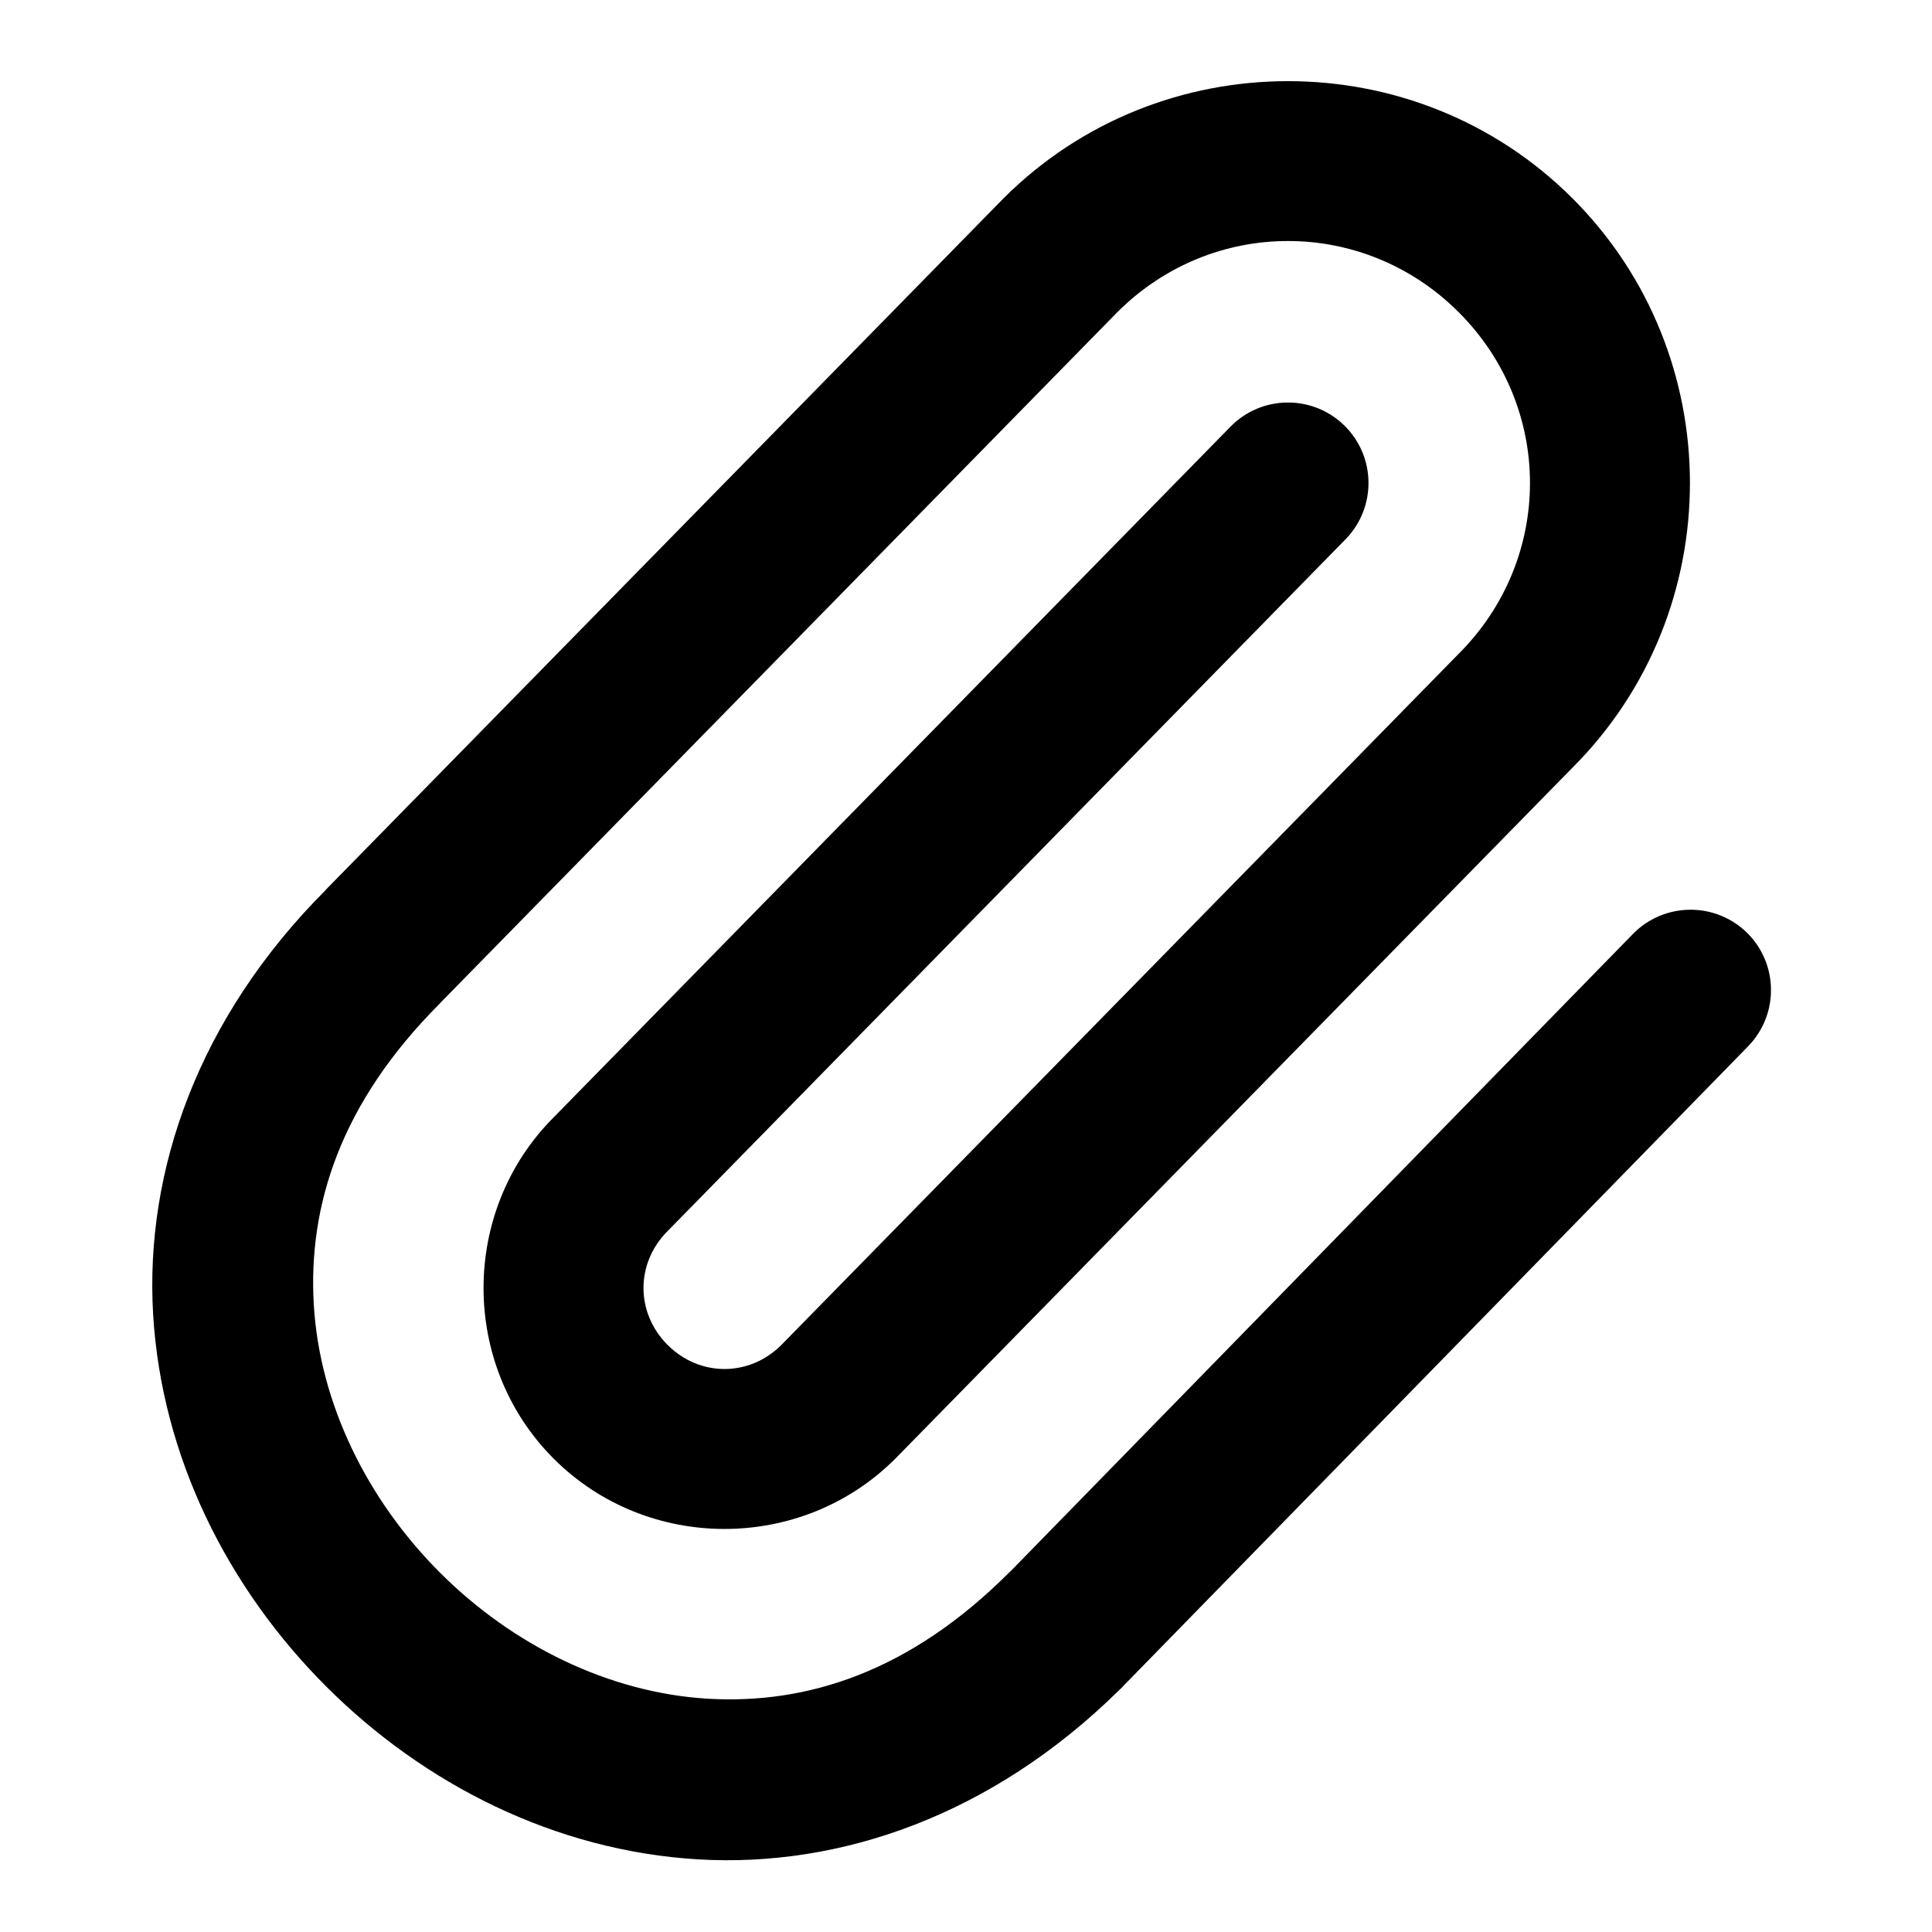
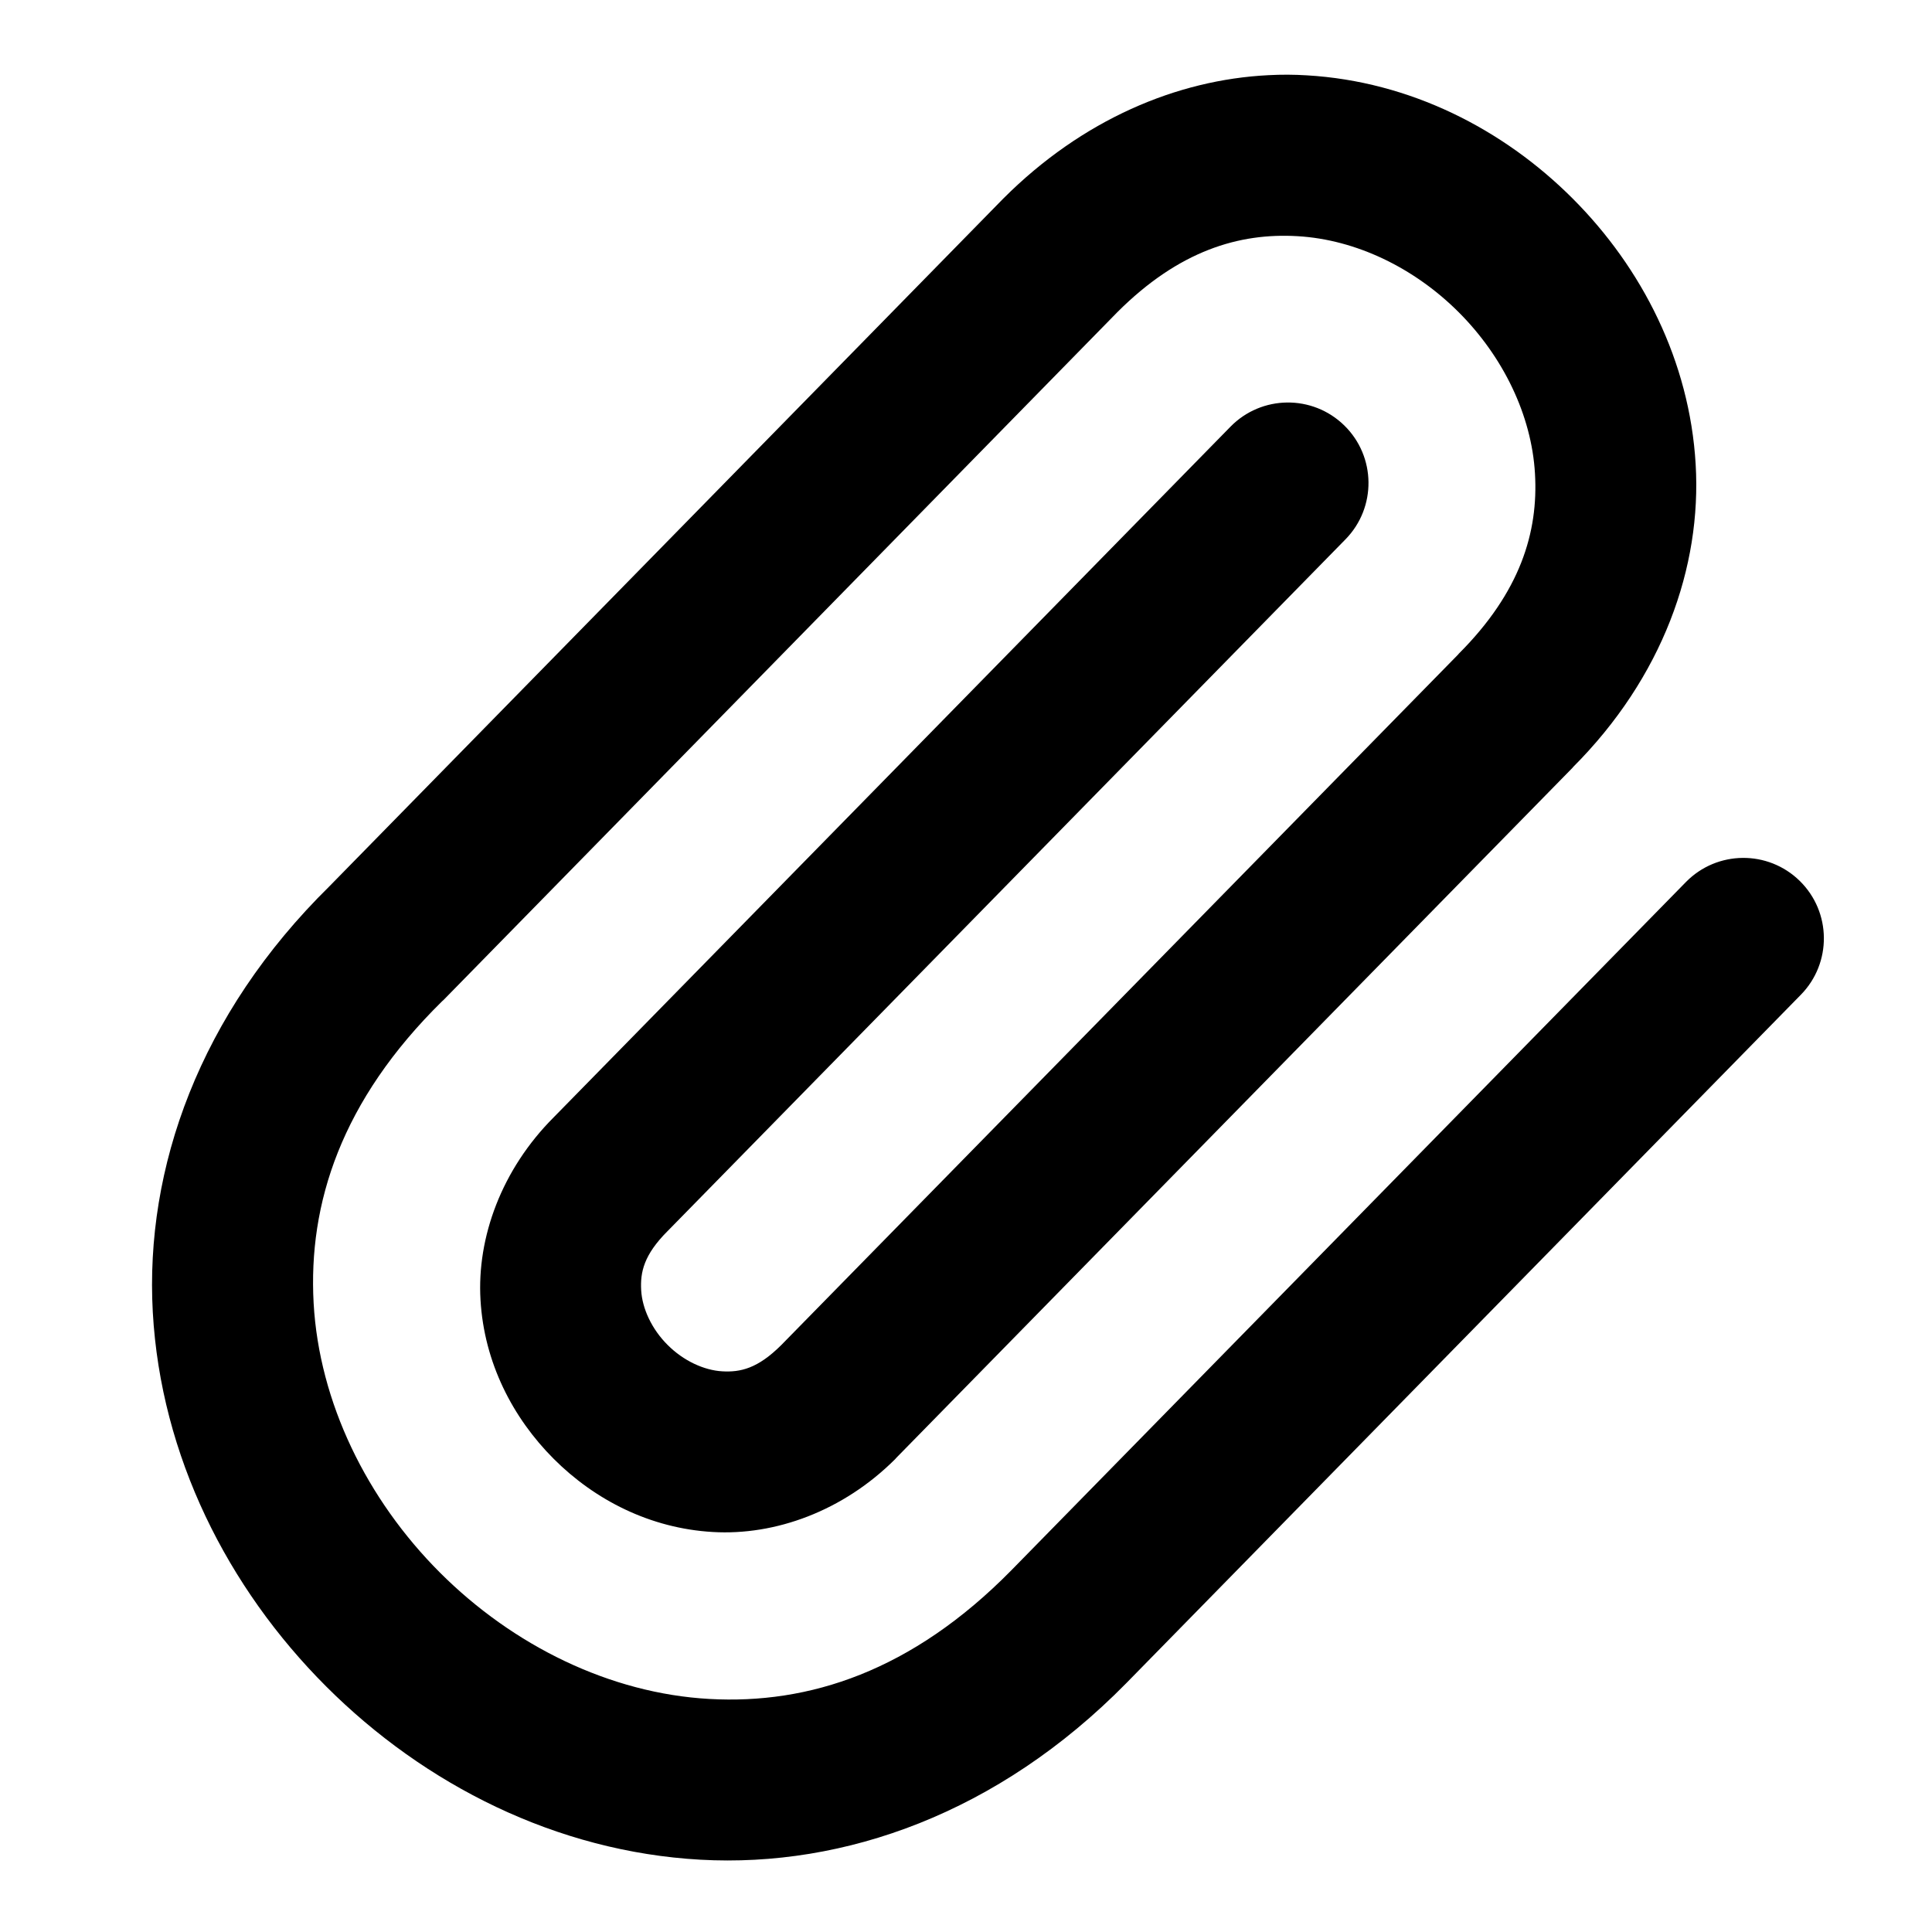
<svg xmlns="http://www.w3.org/2000/svg" width="24" height="24" viewBox="0 0 24 24" fill="currentColor" tags="attachment,file" categories="text,design,files,mail">
-   <path d="M 16 1.008 C 14.719 1.008 13.437 1.493 12.465 2.465 A 1 1 0 0 0 12.457 2.473 L 4.043 11.057 L 4.051 11.051 C 2.46 12.642 1.798 14.546 1.902 16.324 C 2.007 18.102 2.833 19.731 4.051 20.949 C 5.269 22.167 6.898 22.993 8.676 23.098 C 10.435 23.201 12.318 22.555 13.898 21 A 1 1 0 0 0 13.949 20.951 L 13.949 20.949 L 21.715 12.998 A 1 1 0 0 0 21.699 11.584 A 1 1 0 0 0 20.988 11.301 A 1 1 0 0 0 20.285 11.602 L 12.562 19.51 L 12.551 19.52 A 1 1 0 0 0 12.535 19.535 C 11.298 20.773 10.02 21.174 8.793 21.102 C 7.566 21.029 6.368 20.439 5.465 19.535 C 4.561 18.632 3.971 17.434 3.898 16.207 C 3.826 14.98 4.227 13.702 5.465 12.465 A 1 1 0 0 0 5.471 12.457 L 13.879 3.879 C 15.059 2.699 16.941 2.699 18.121 3.879 C 19.301 5.059 19.301 6.941 18.121 8.121 A 1 1 0 0 0 18.113 8.129 L 9.707 16.707 C 9.308 17.106 8.692 17.106 8.293 16.707 C 7.894 16.308 7.894 15.692 8.293 15.293 A 1 1 0 0 0 8.301 15.285 L 16.715 6.699 A 1 1 0 0 0 16.699 5.285 A 1 1 0 0 0 15.285 5.301 L 6.879 13.879 C 5.716 15.042 5.716 16.958 6.879 18.121 C 8.042 19.284 9.958 19.284 11.121 18.121 A 1 1 0 0 0 11.129 18.113 L 19.535 9.535 C 21.479 7.591 21.479 4.409 19.535 2.465 C 18.563 1.493 17.281 1.008 16 1.008 z " />
+   <path d="M 15.754 0.934 C 14.62 0.991 13.445 1.485 12.465 2.465 A 1 1 0 0 0 12.457 2.473 L 4.092 11.01 C 2.476 12.6 1.799 14.512 1.898 16.299 C 1.998 18.086 2.827 19.725 4.051 20.949 C 5.275 22.173 6.914 23.002 8.701 23.102 C 10.488 23.201 12.4 22.526 13.99 20.91 A 1 1 0 0 0 13.992 20.908 L 22.371 12.357 A 1 1 0 0 0 22.357 10.943 A 1 1 0 0 0 20.943 10.957 L 12.564 19.506 C 11.326 20.765 10.045 21.174 8.812 21.105 C 7.58 21.037 6.374 20.444 5.465 19.535 C 4.556 18.626 3.965 17.42 3.896 16.188 C 3.828 14.955 4.235 13.674 5.494 12.436 A 1 1 0 0 0 5.508 12.424 L 13.879 3.879 C 14.645 3.113 15.393 2.891 16.119 2.934 C 16.846 2.976 17.571 3.329 18.121 3.879 C 18.671 4.429 19.026 5.156 19.068 5.883 C 19.111 6.609 18.887 7.355 18.121 8.121 A 1 1 0 0 0 18.115 8.129 L 9.707 16.707 C 9.412 17.002 9.196 17.048 8.971 17.035 C 8.745 17.022 8.489 16.904 8.293 16.707 C 8.096 16.511 7.978 16.255 7.965 16.029 C 7.952 15.804 7.998 15.588 8.293 15.293 A 1 1 0 0 0 8.301 15.285 L 16.715 6.699 A 1 1 0 0 0 16.699 5.285 A 1 1 0 0 0 15.285 5.301 L 6.879 13.879 C 6.231 14.527 5.923 15.372 5.969 16.148 C 6.014 16.925 6.368 17.612 6.879 18.123 C 7.39 18.634 8.077 18.986 8.854 19.031 C 9.63 19.077 10.475 18.771 11.123 18.123 A 1 1 0 0 0 11.129 18.115 L 19.543 9.529 L 19.535 9.535 C 20.655 8.416 21.14 7.043 21.064 5.766 C 20.989 4.488 20.399 3.329 19.535 2.465 C 18.671 1.601 17.513 1.011 16.236 0.936 C 16.077 0.926 15.916 0.925 15.754 0.934 z " />
</svg>
